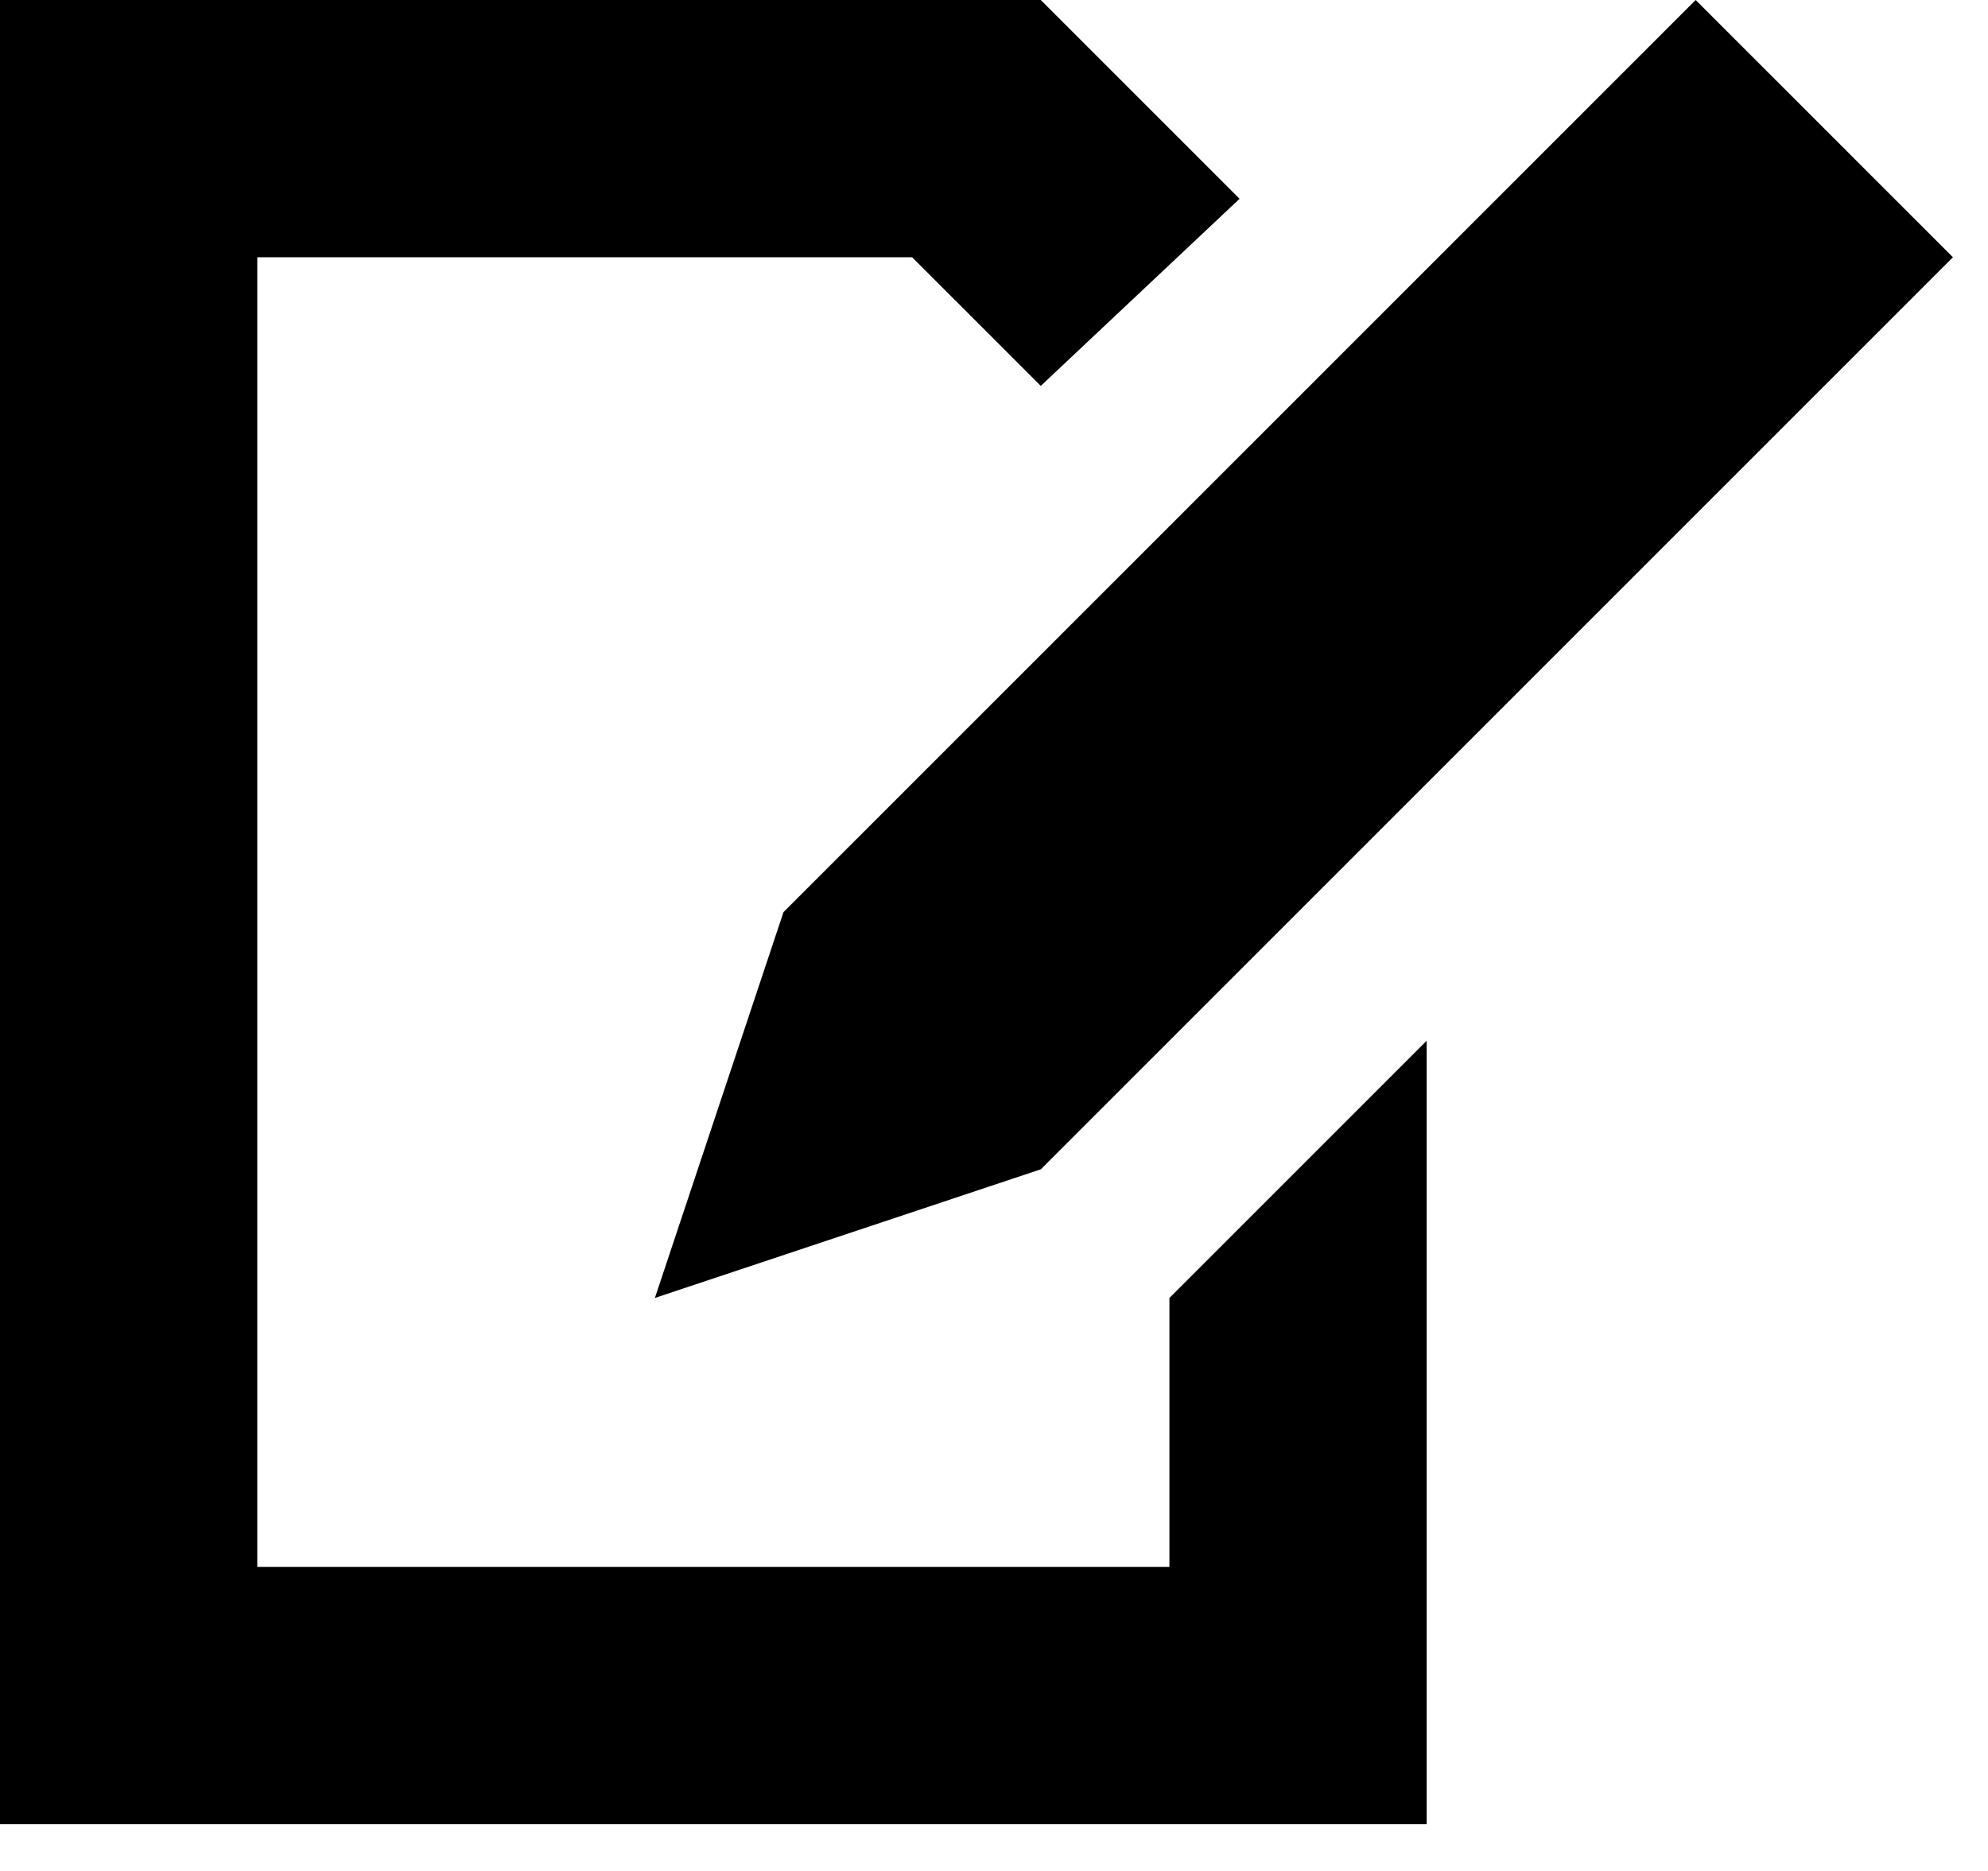
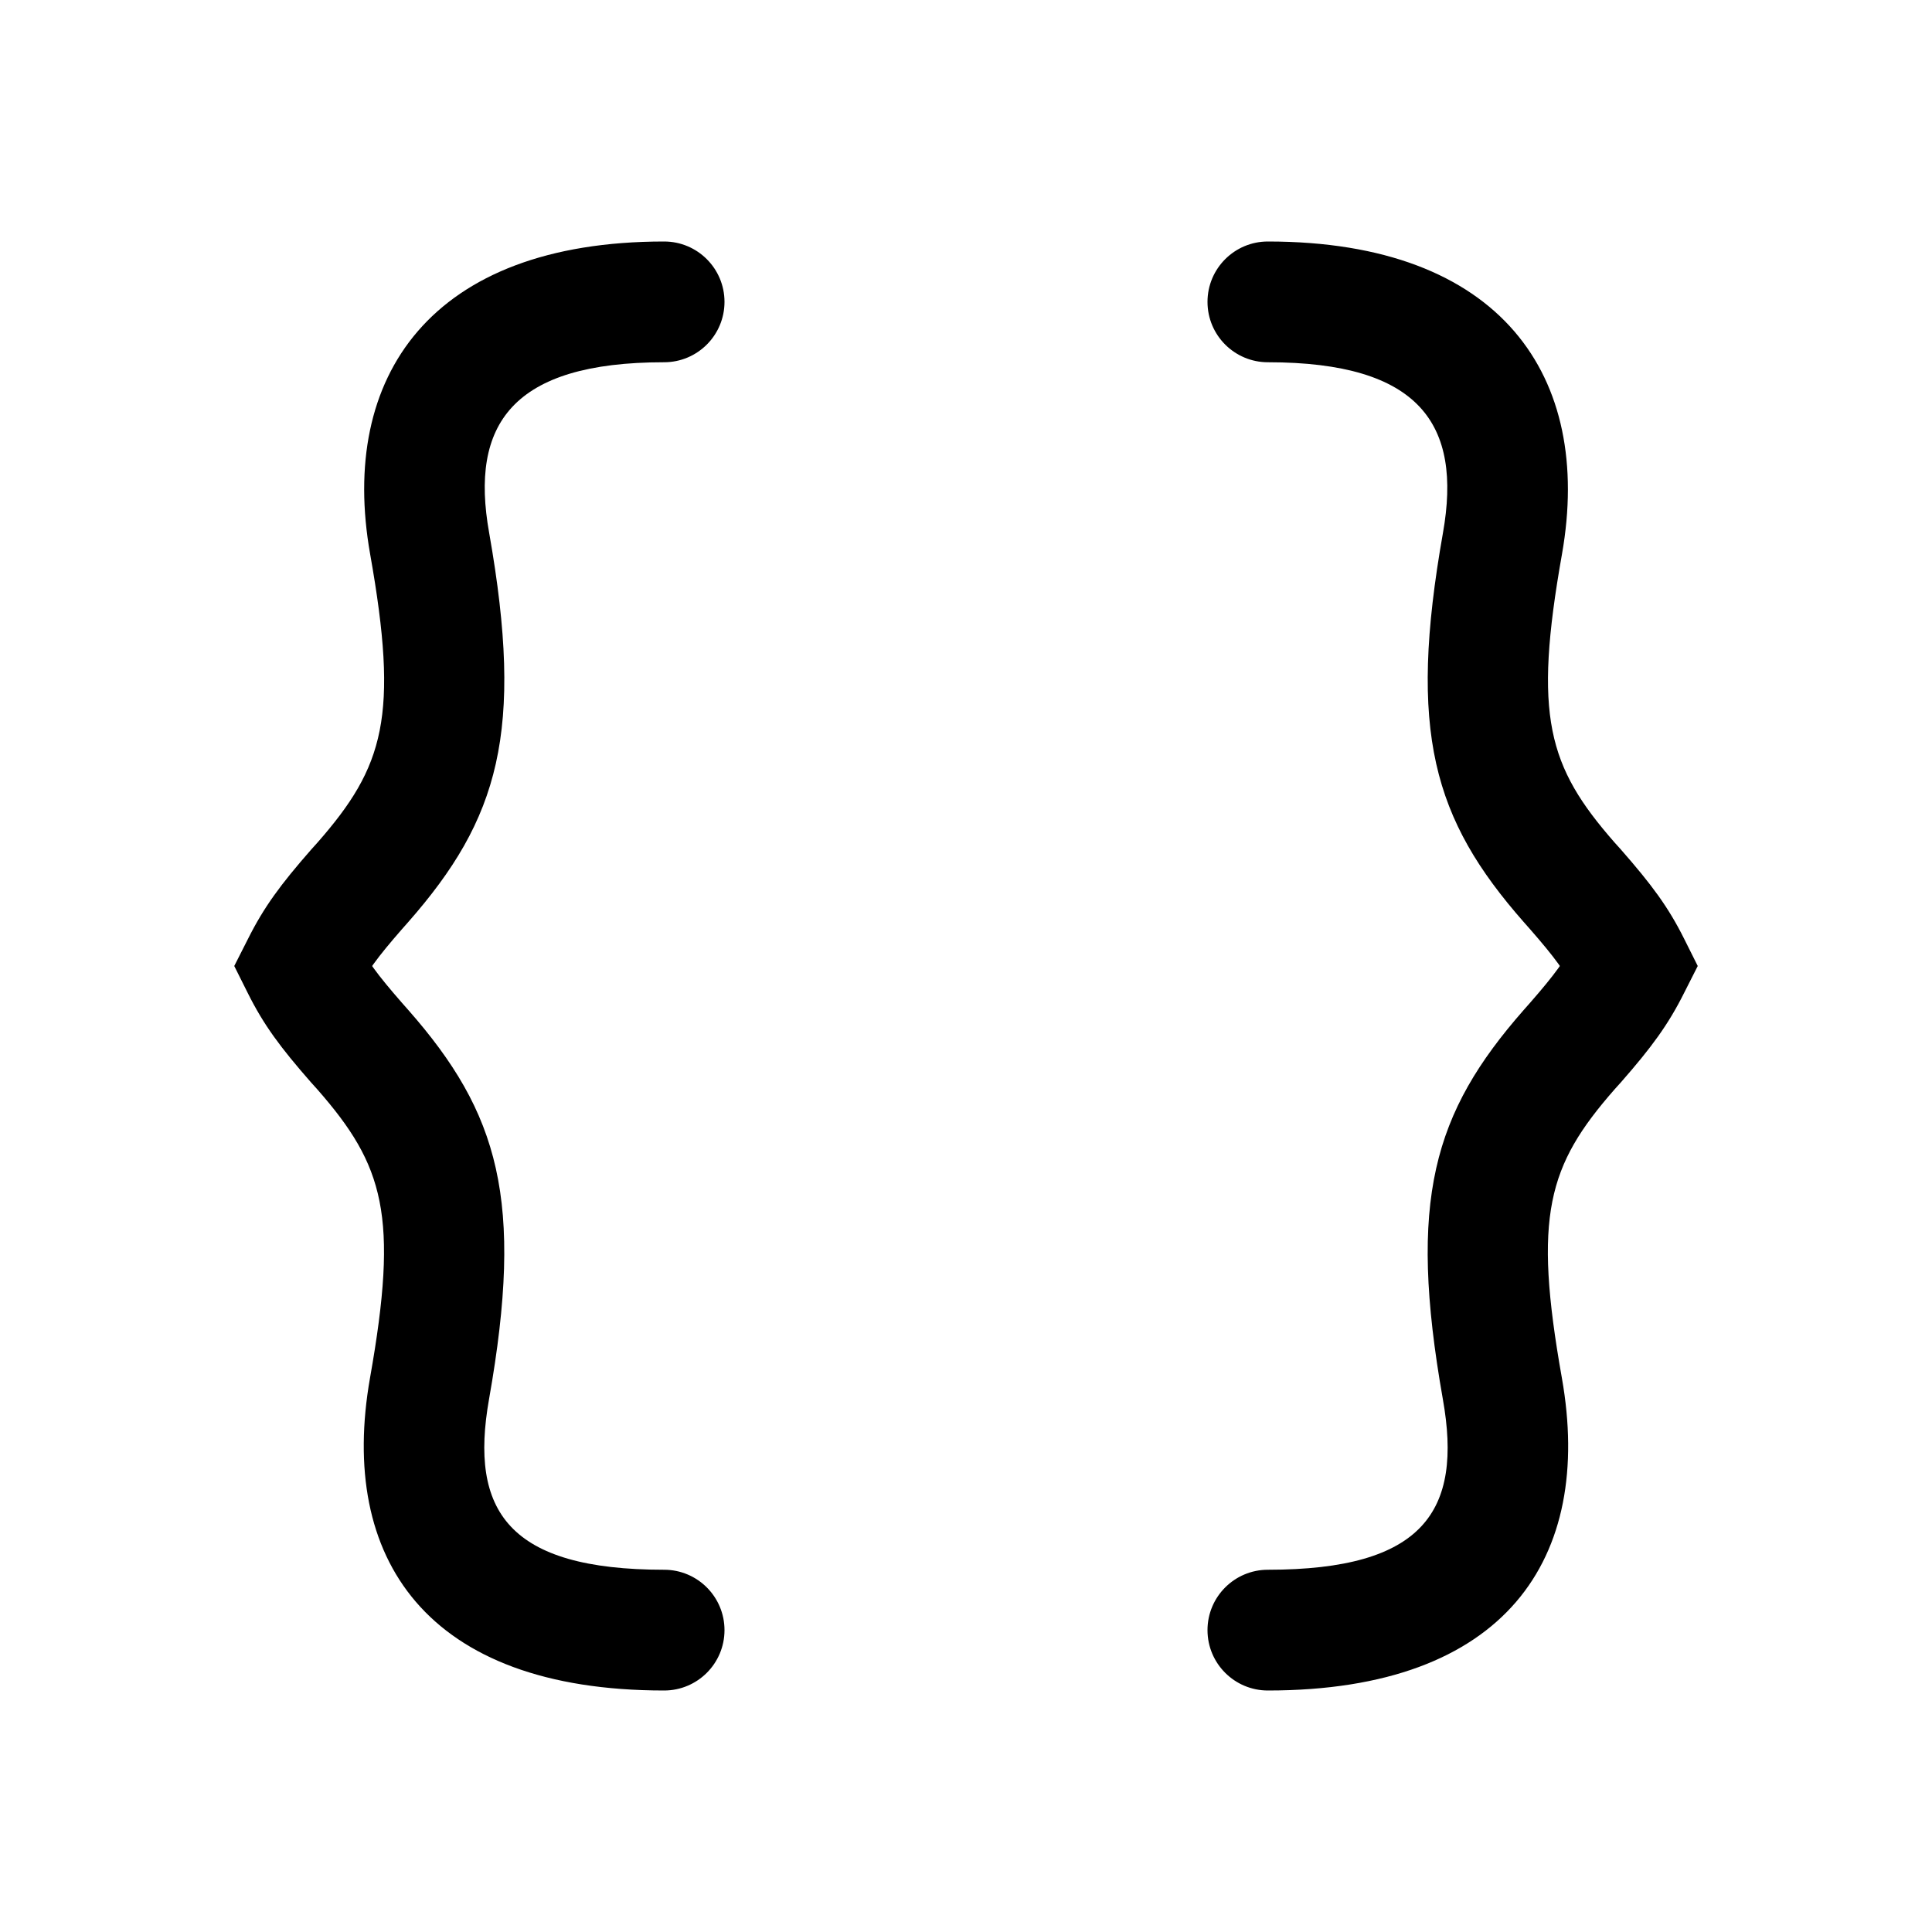
- <svg xmlns="http://www.w3.org/2000/svg" width="17" height="16" viewBox="0 0 17 16">
-   <g fill="#000000" fill-rule="evenodd">
-     <path d="m10,11.1 0,2.3-7.8,0 0-11.2 5.6-0 1.1,1.1 1.7-1.6-1.7-1.7-8.9,0 0,15.6 12.2,0 0-6.7z" />
-     <path d="M6.7,7.8L14.5,0l2.2,2.2L8.9,10l-3.3,1.1L6.7,7.8z" />
-   </g>
+ <svg xmlns="http://www.w3.org/2000/svg" width="16" height="16" viewBox="0 0 16 16" fill="#000000">
+   <path d="M5.5 2C3.565 2 2.806 3.12 3.065 4.587c.239 1.346.117 1.76-.435 2.39l-.054.06c-.252.288-.39.474-.523.74L1.94 8l.112.224c.132.265.27.45.523.739l.054.06c.552.63.674 1.044.435 2.39C2.802 12.904 3.527 14 5.5 14a.5.5 0 1 0 0-1c-1.291 0-1.614-.487-1.45-1.413.292-1.65.081-2.37-.669-3.223l-.053-.06c-.2-.229-.296-.357-.38-.528v.448c.084-.17.18-.299.38-.528l.053-.06c.75-.854.961-1.573.67-3.223C3.89 3.515 4.24 3 5.5 3a.5.5 0 1 0 0-1zM10.5 3c1.26 0 1.609.515 1.45 1.413-.292 1.65-.081 2.37.669 3.223l.053.06c.2.229.296.357.38.528v-.448c-.084.17-.18.299-.38.528l-.053.06c-.75.854-.961 1.573-.67 3.223.165.926-.158 1.413-1.449 1.413a.5.5 0 1 0 0 1c1.973 0 2.698-1.096 2.435-2.587-.239-1.346-.117-1.76.435-2.39l.054-.06c.252-.288.39-.474.523-.74L14.06 8l-.112-.224c-.132-.265-.27-.45-.523-.739l-.054-.06c-.552-.63-.674-1.044-.435-2.39C13.194 3.12 12.435 2 10.5 2a.5.5 0 0 0 0 1z" />
</svg>
